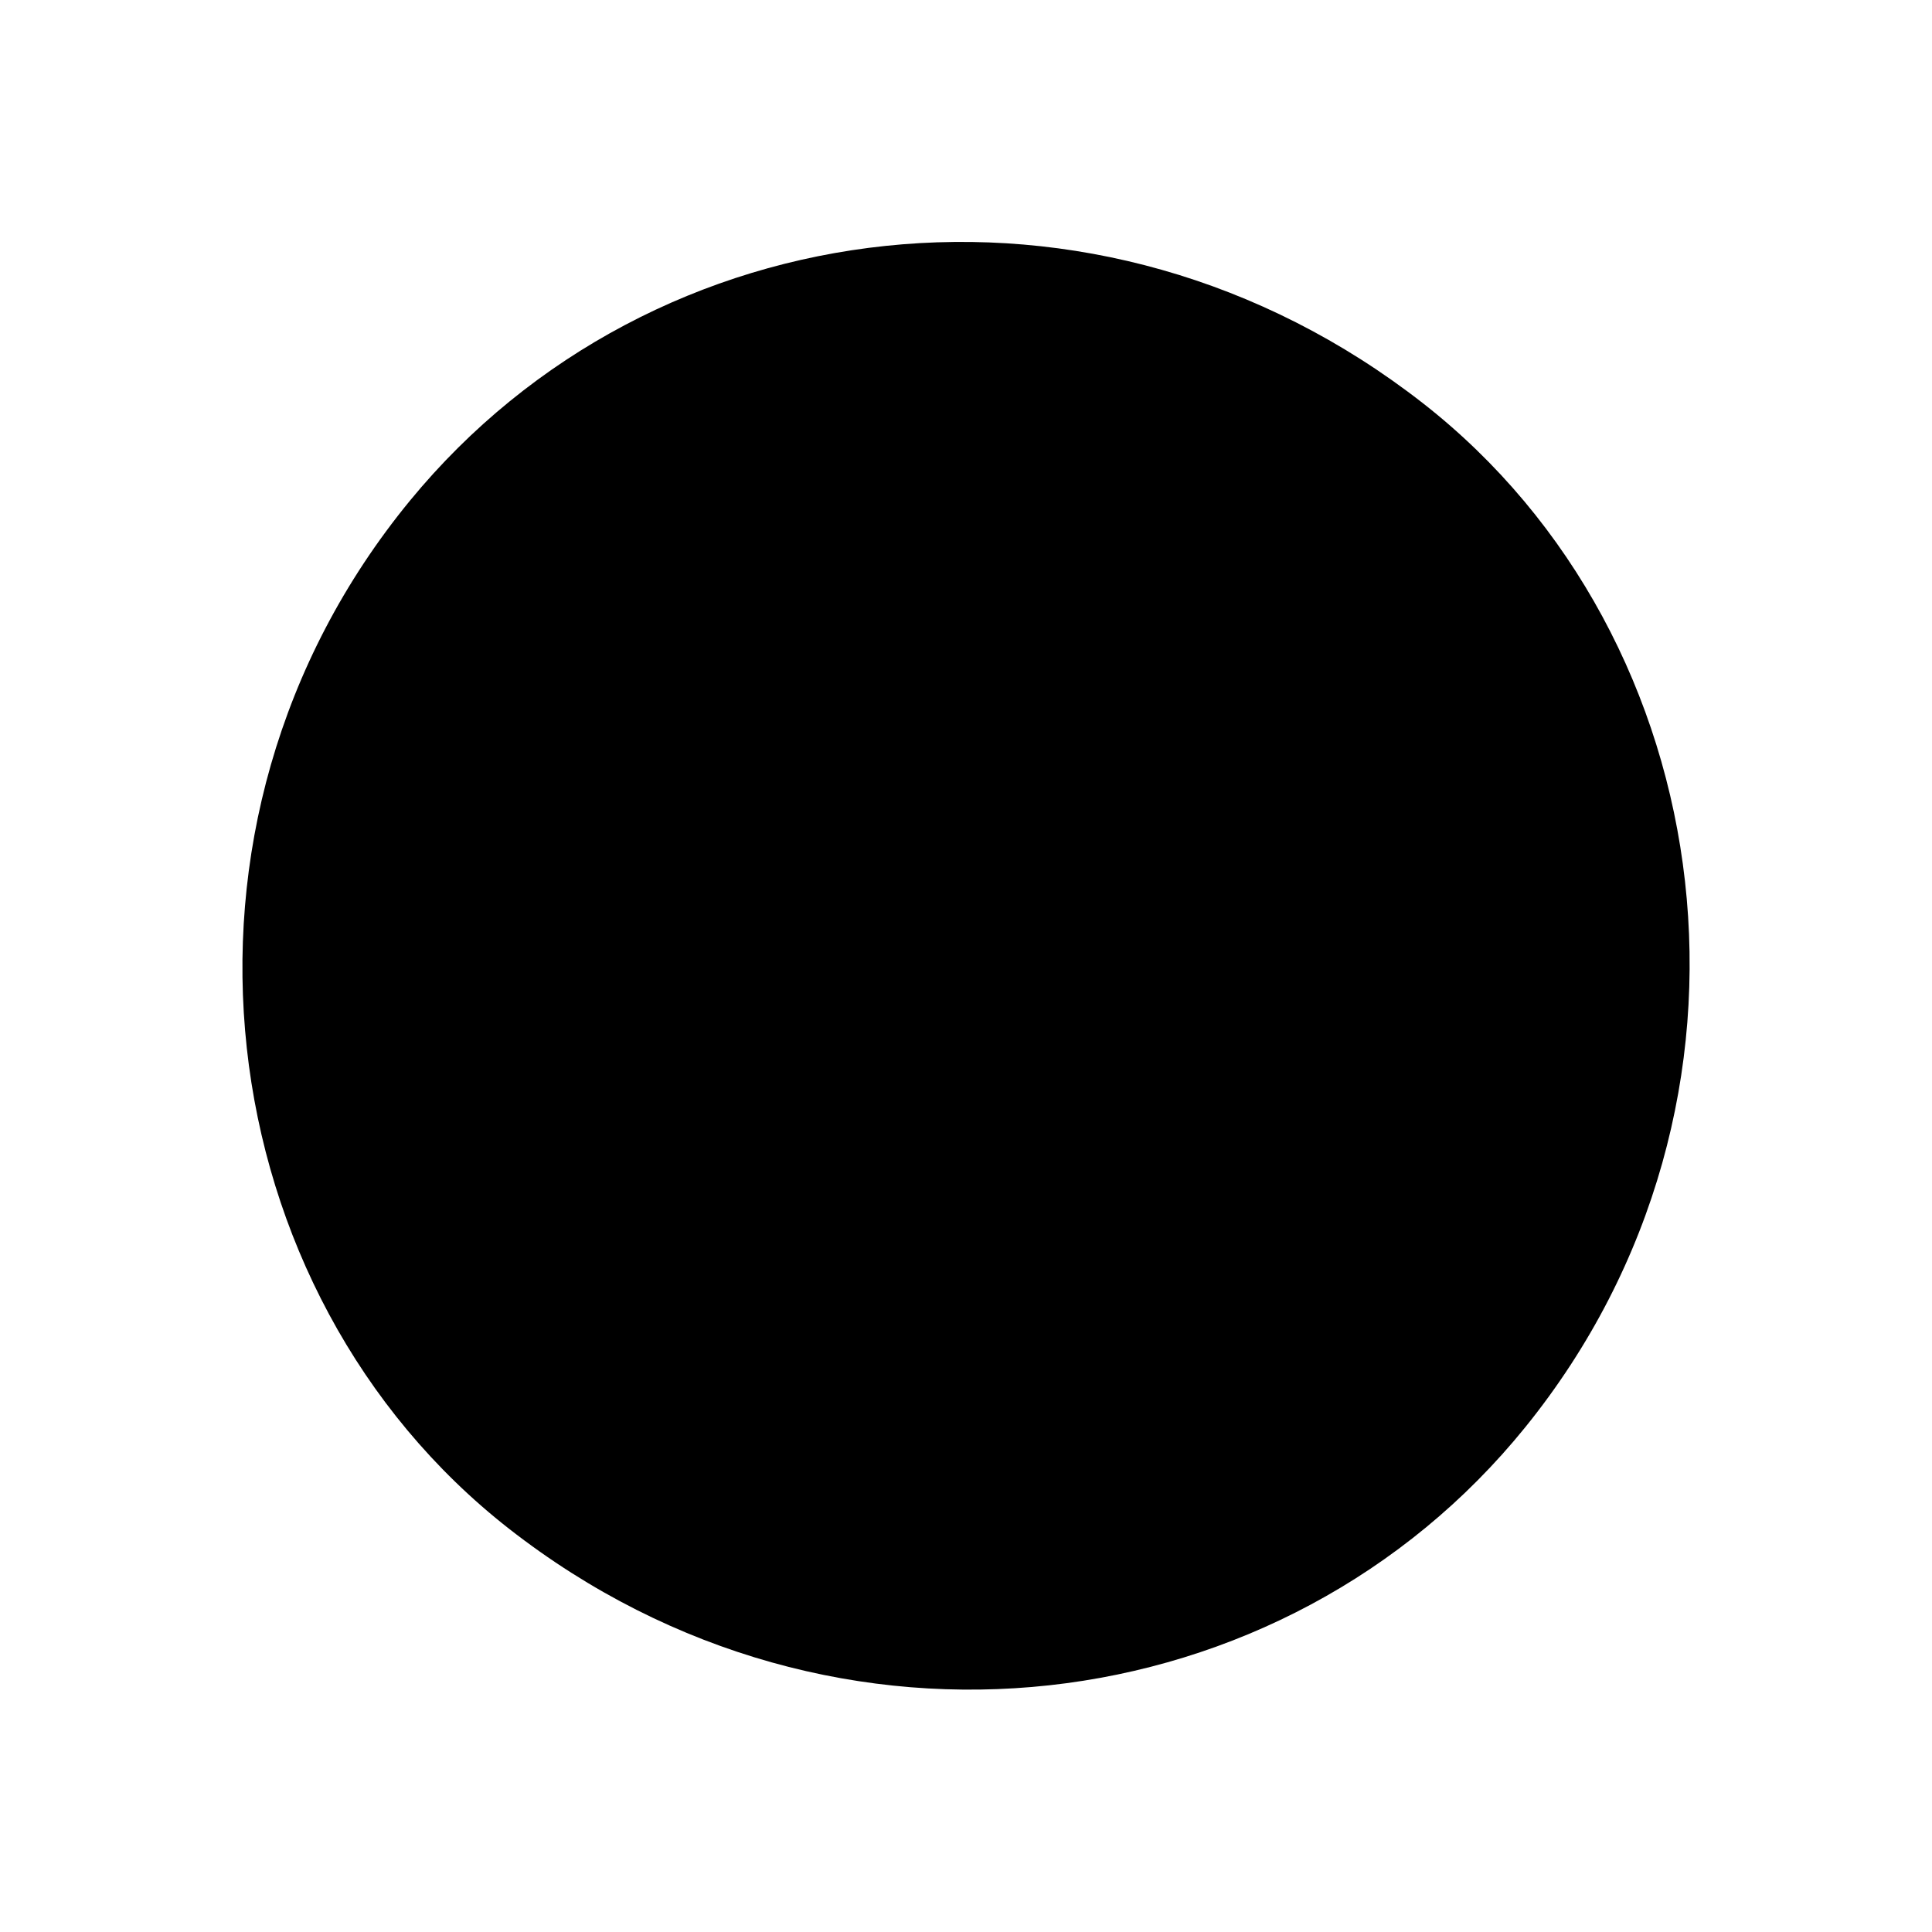
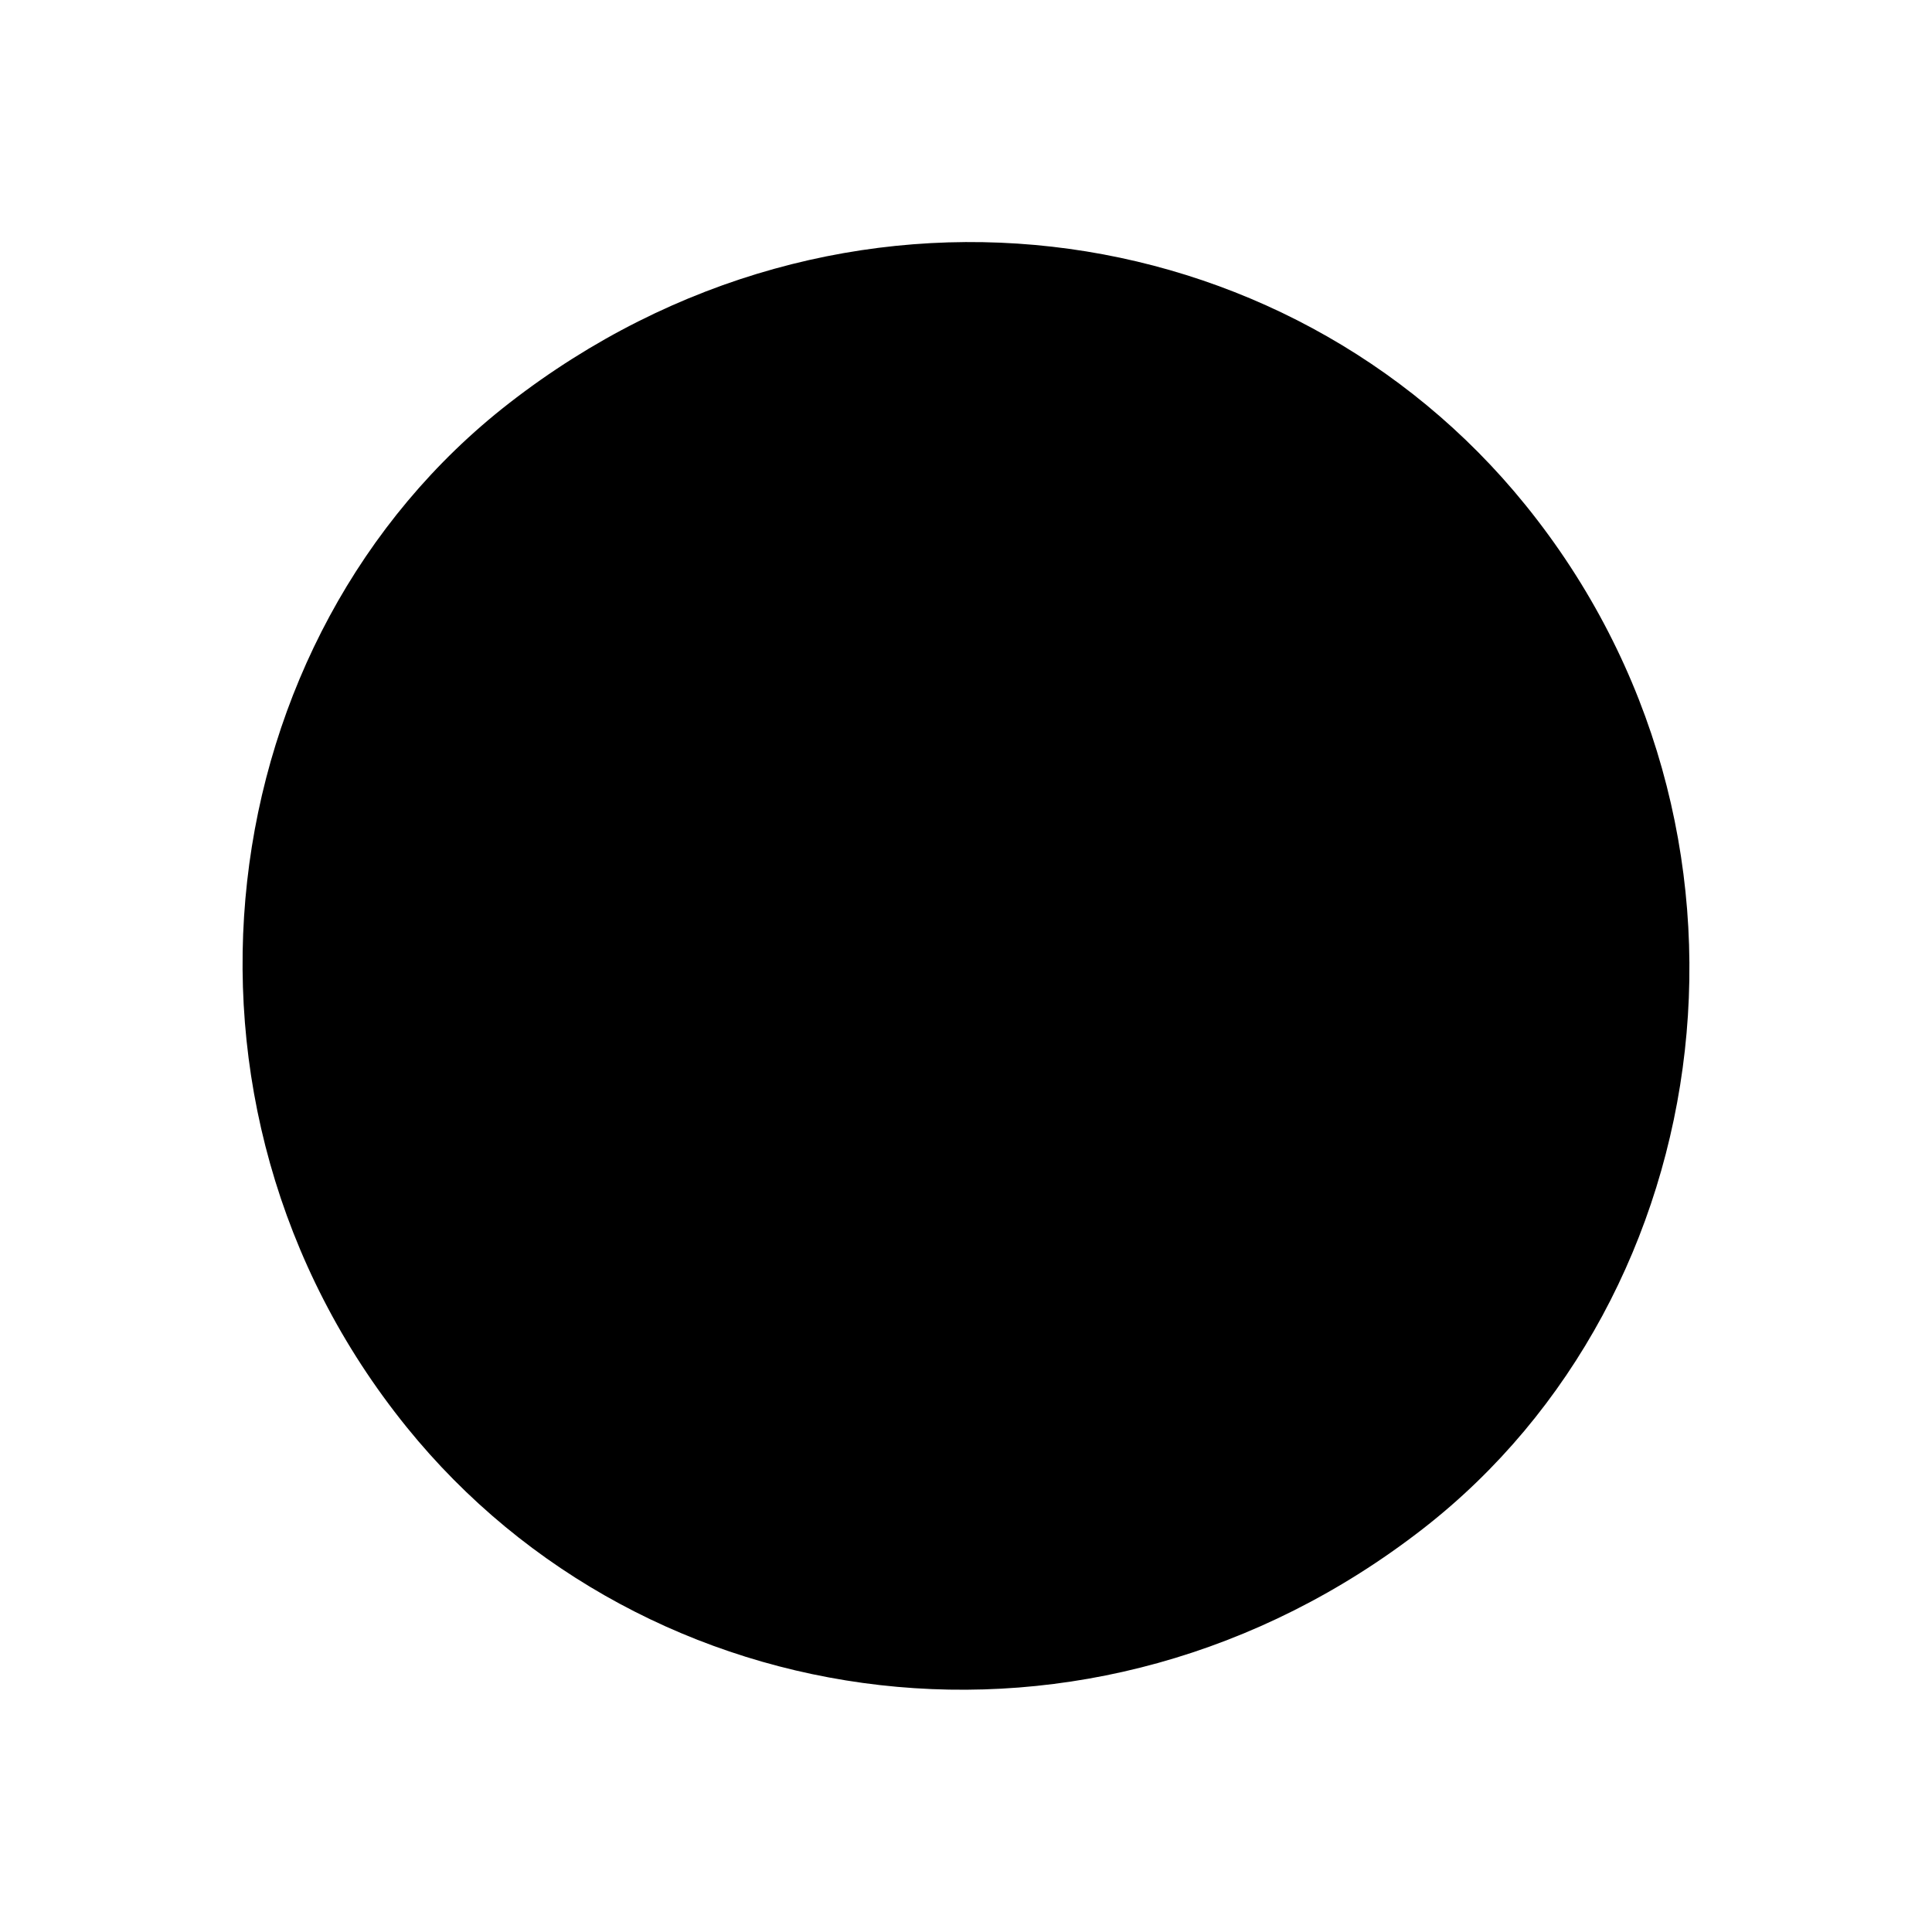
<svg xmlns="http://www.w3.org/2000/svg" width="256" height="256" viewBox="0 0 256 256">
-   <path fill="#000000" d="M67.44 202.56C27.55 171.36 19.06 109.28 54.33 66.33C86.5 27.17 145.48 19.79 188.56 53.44C228.28 84.49 236.89 146.11 202.11 189.11C170.2 228.57 110.69 236.37 67.44 202.56Z" />
+   <path fill="#000000" d="M188.56 202.56C144.66 236.7 85.48 228.17 53.89 189.11C19.21 146.22 27.67 84.37 67.44 53.44C111.42 19.25 170.47 27.81 202.11 66.89C236.81 109.74 228.3 171.64 188.56 202.56Z" />
</svg>
